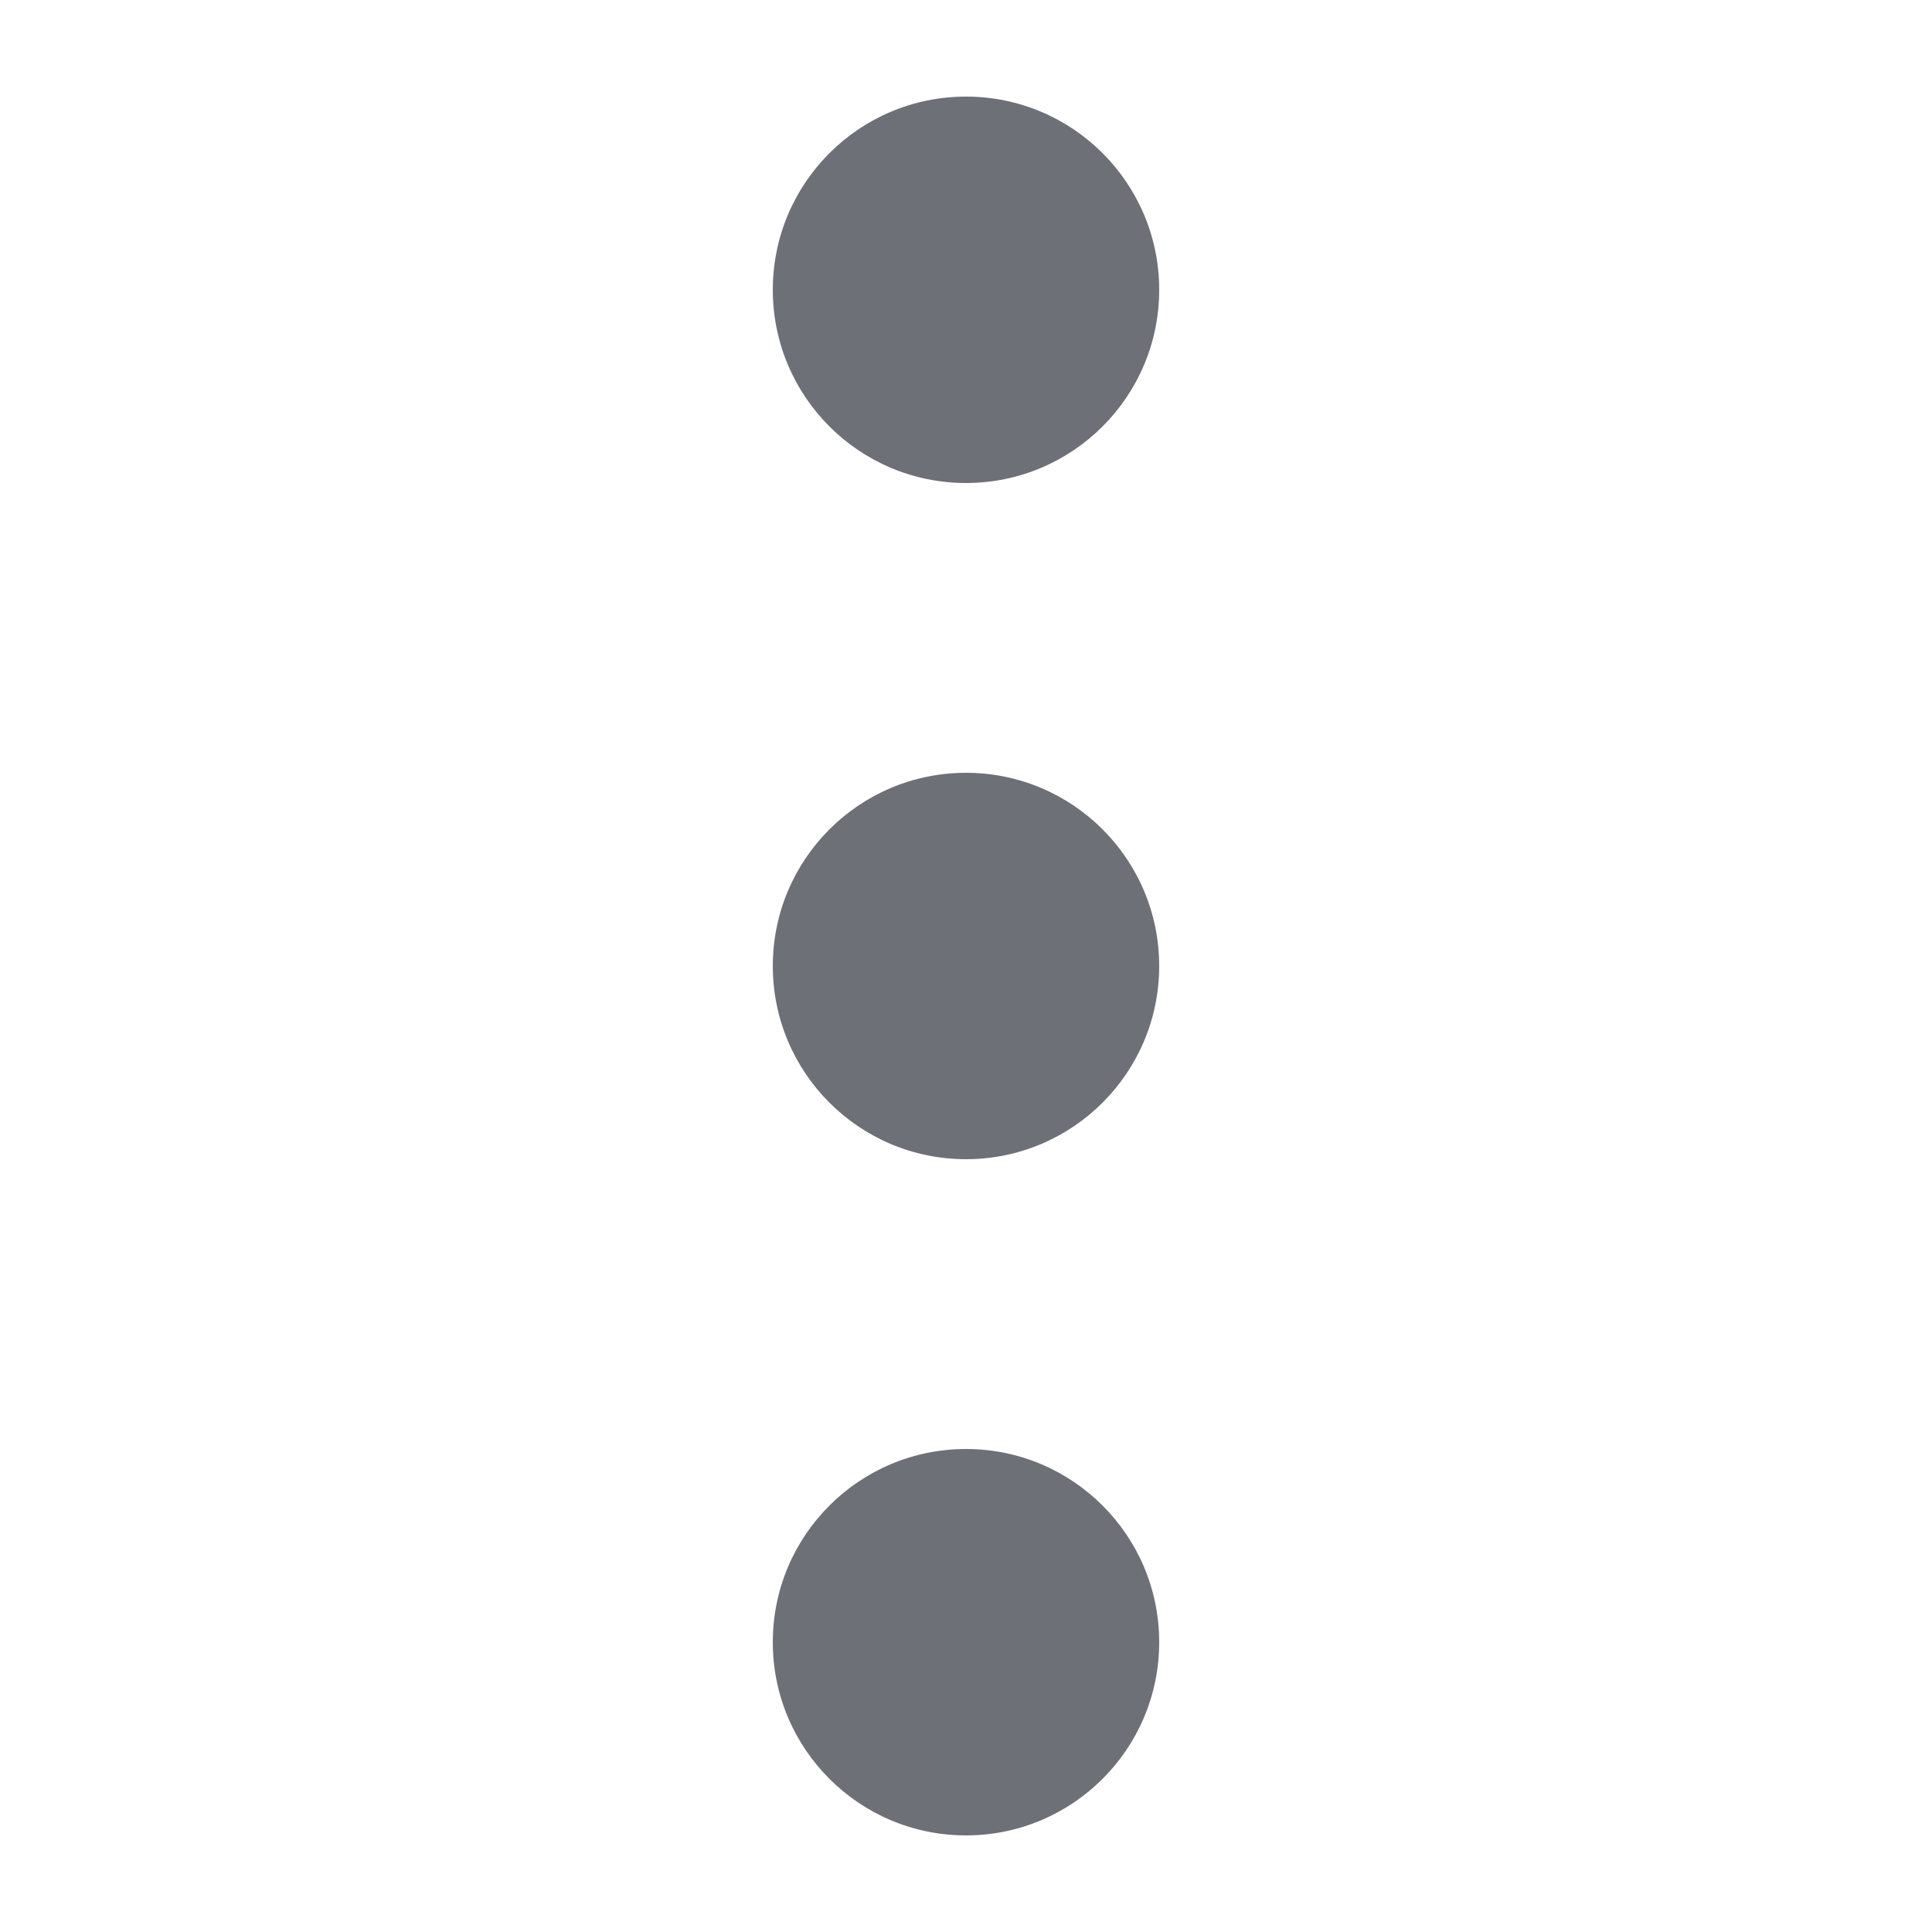
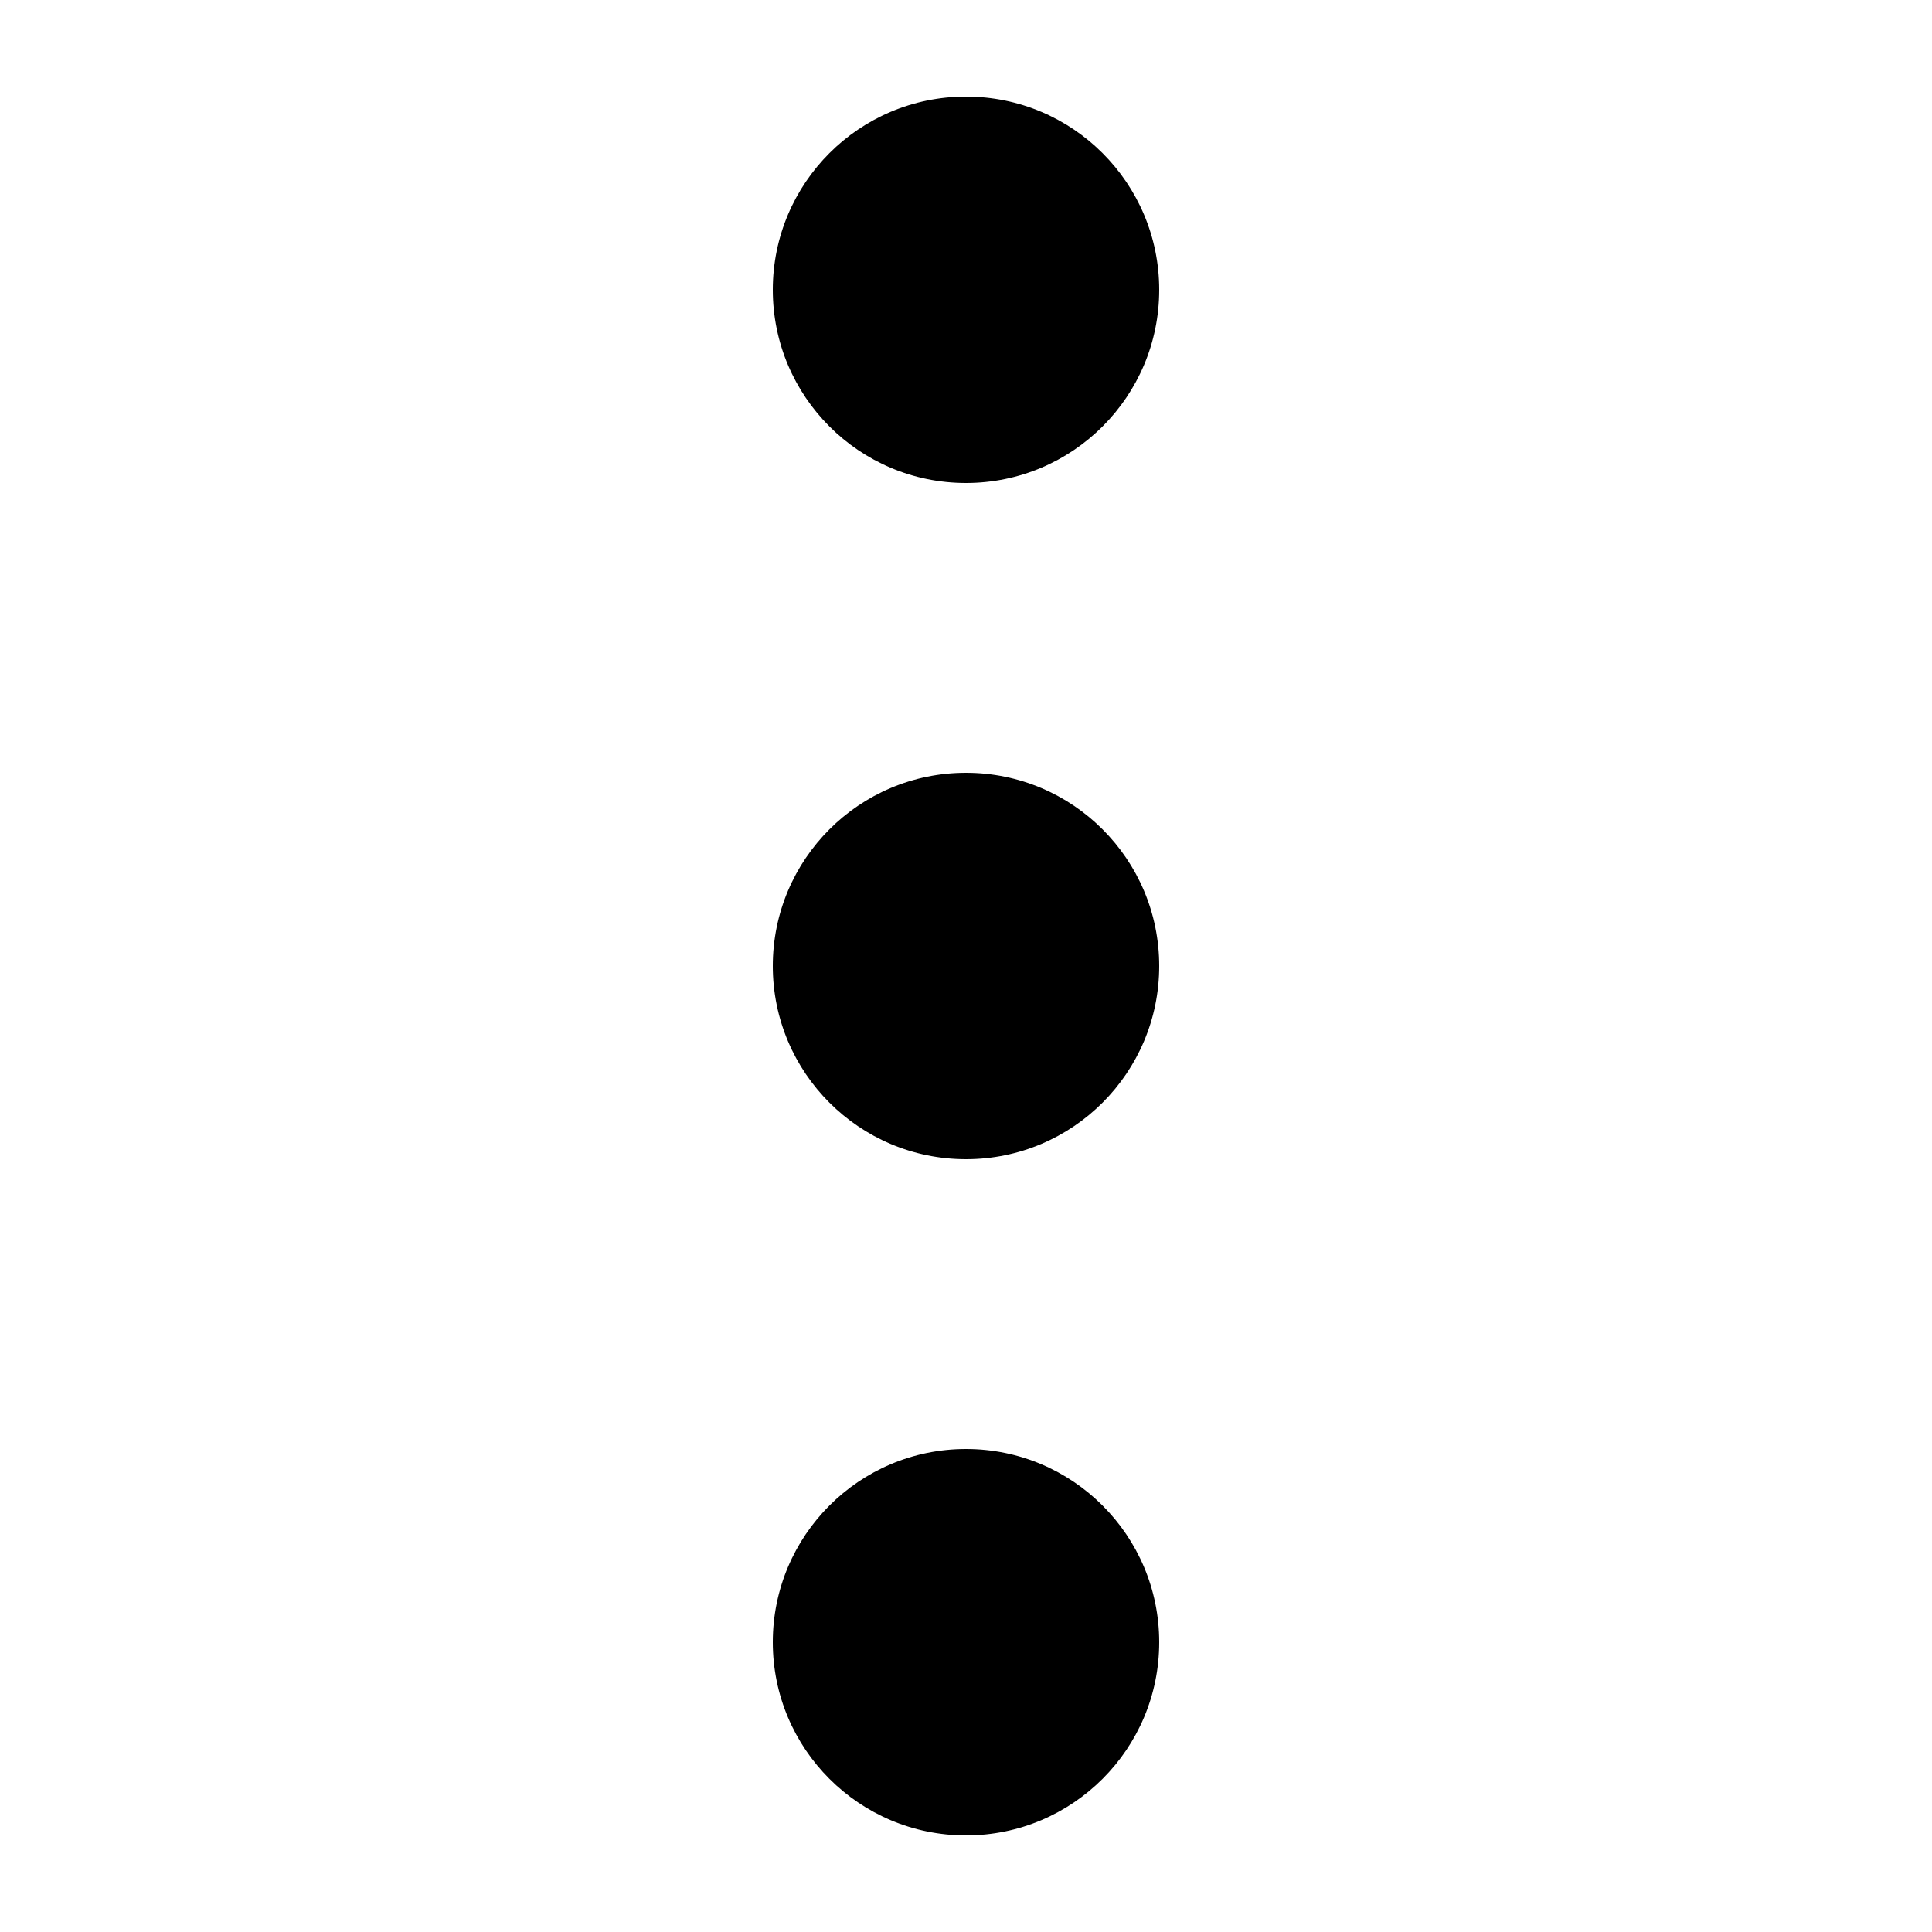
<svg xmlns="http://www.w3.org/2000/svg" width="20" height="20" viewBox="0 0 20 20">
-   <g fill="#6E7077" fill-rule="evenodd">
+   <g fill="currentColor" fill-rule="evenodd">
    <path d="M10 1a2 2 0 1 1 0 4 2 2 0 0 1 0-4zM10 15a2 2 0 1 1 0 4 2 2 0 0 1 0-4zM10 8a2 2 0 1 1 0 4 2 2 0 0 1 0-4z" />
  </g>
</svg>
